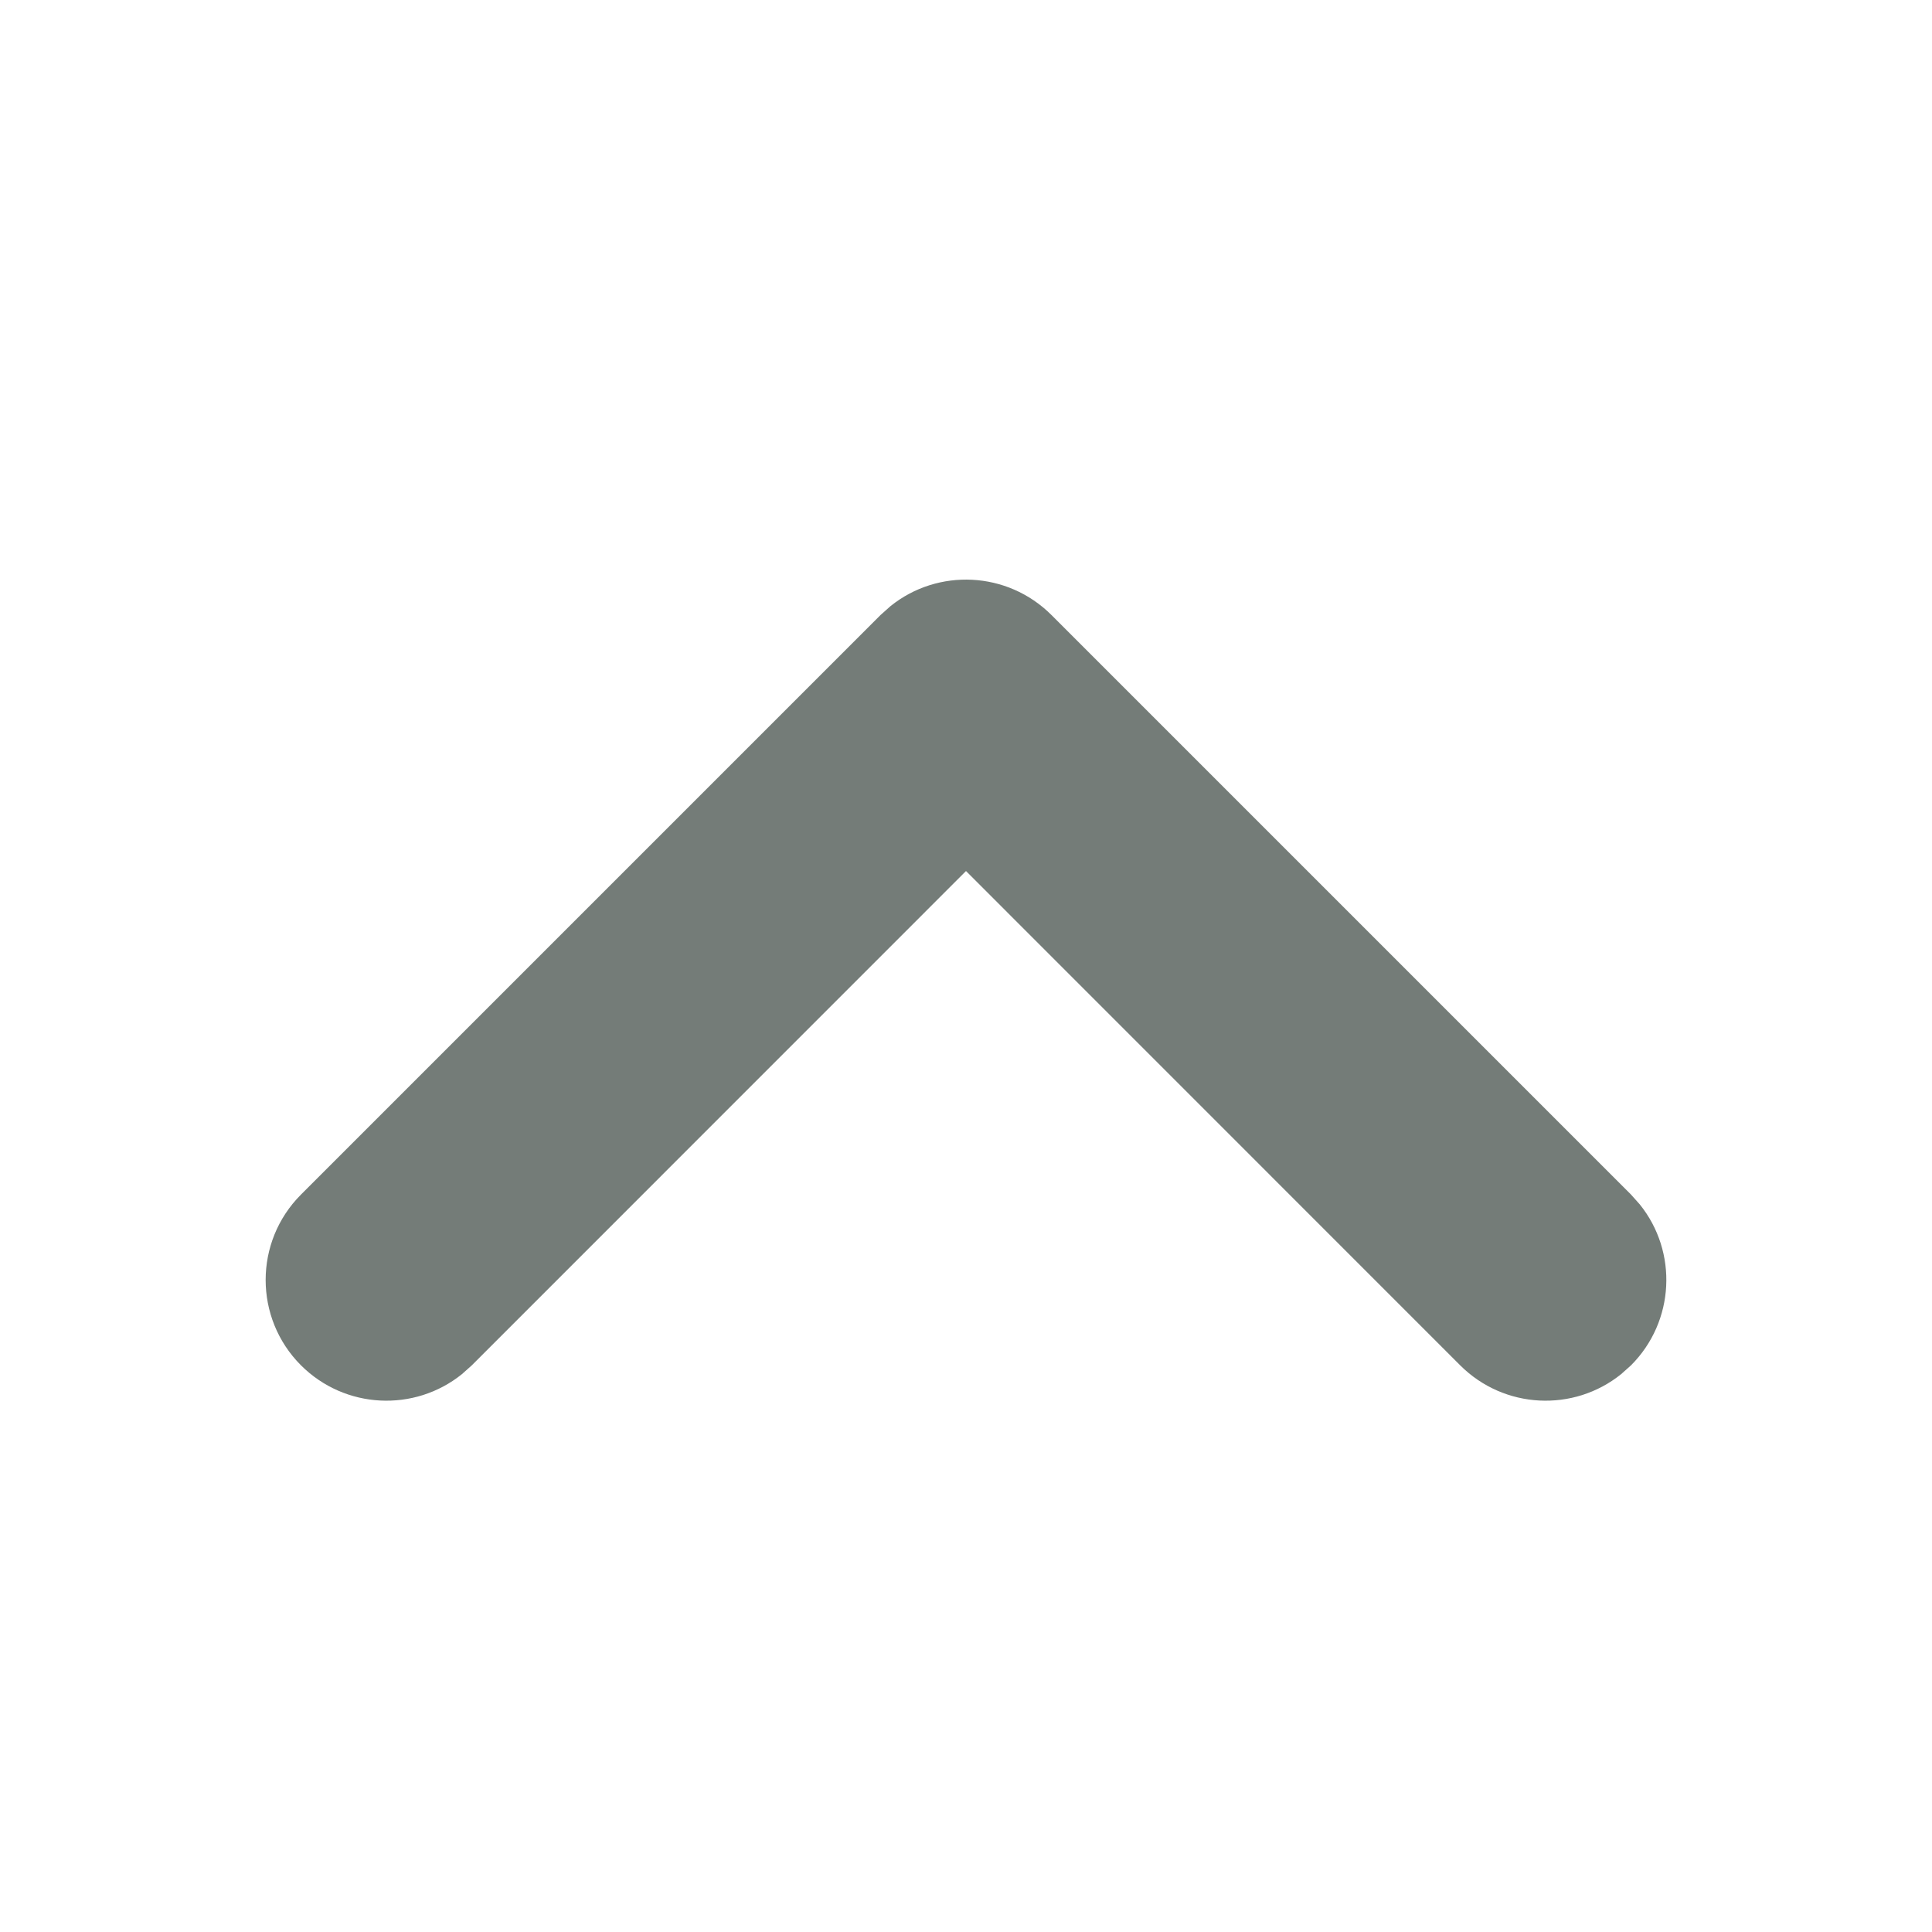
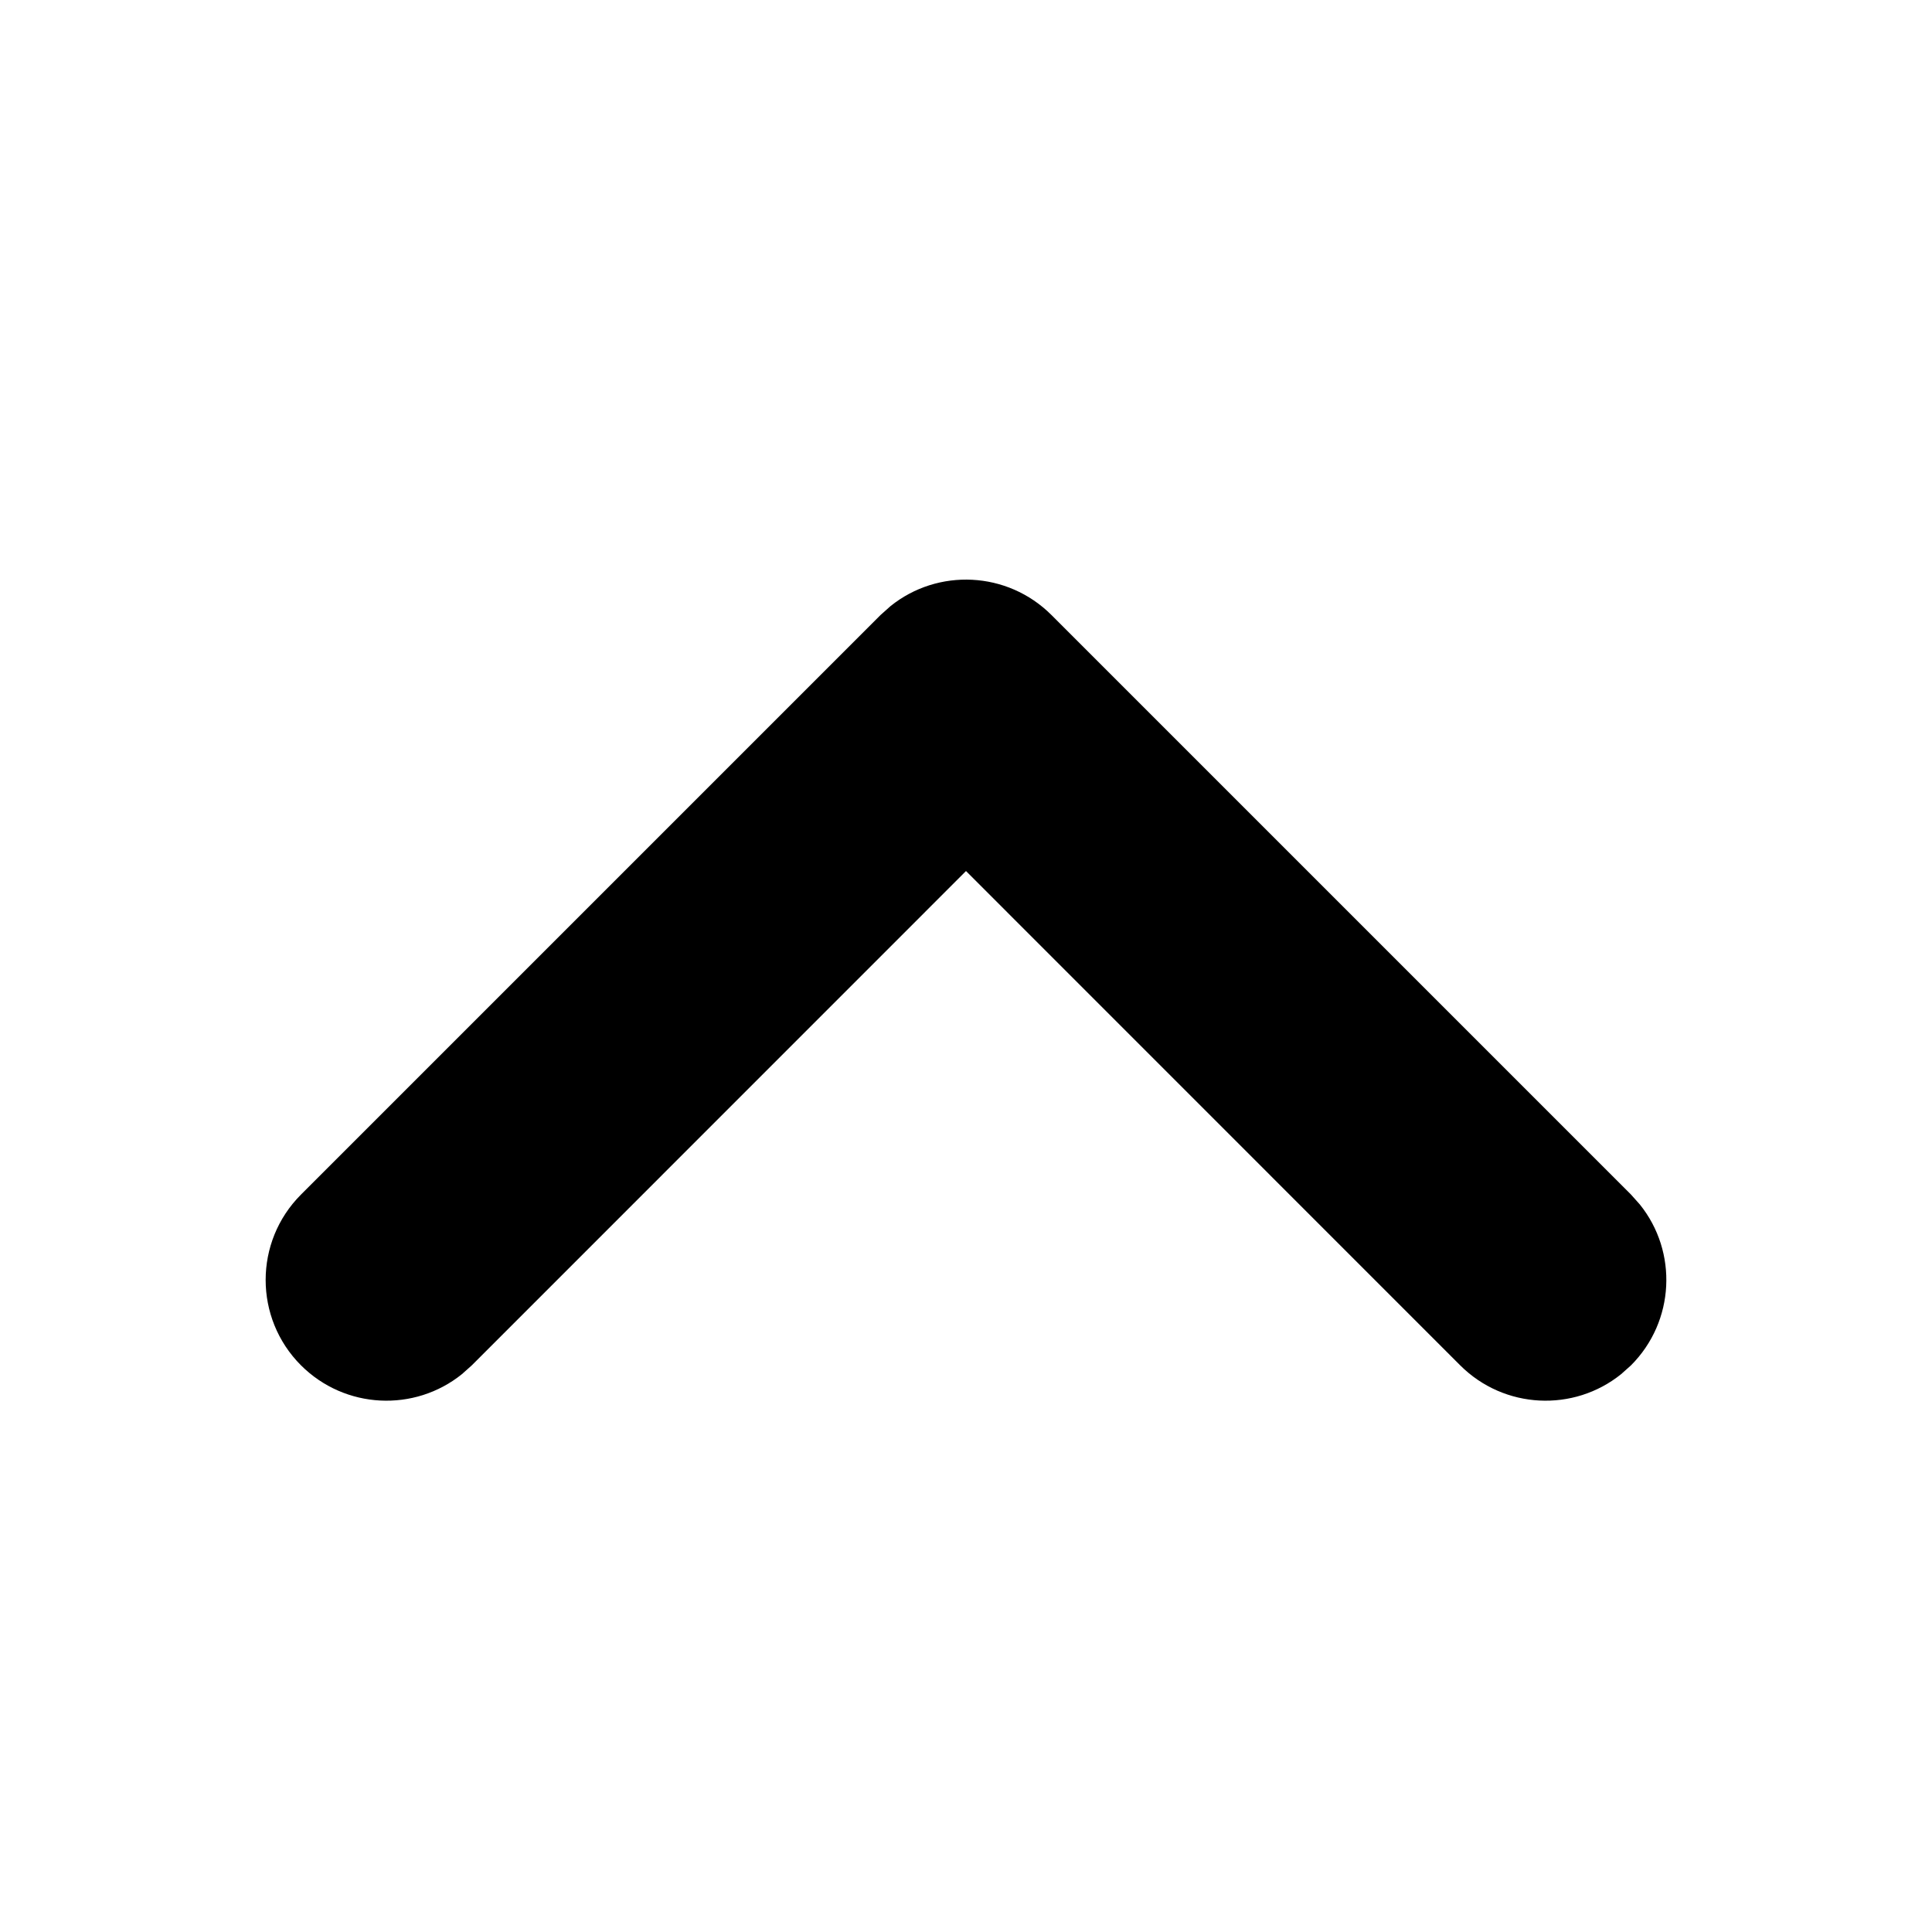
<svg xmlns="http://www.w3.org/2000/svg" width="20px" height="20px" viewBox="0 0 20 20" version="1.1">
  <g id="Cover" stroke="none" stroke-width="1" fill="none" fill-rule="evenodd">
-     <g id="Icons-and-illustrations" transform="translate(-228, -238)" fill="#747C78">
+     <g id="Icons-and-illustrations" transform="translate(-228, -238)" fill="currentColor">
      <g id="Chevron-up" transform="translate(228, 238)">
        <path d="M3.116,14.134 C3.572,14.589 4.292,14.62 4.782,14.225 L4.884,14.134 L10,9.017 L15.116,14.134 C15.572,14.589 16.292,14.62 16.782,14.225 L16.884,14.134 C17.339,13.678 17.37,12.958 16.975,12.468 L16.884,12.366 L10.884,6.366 C10.428,5.911 9.708,5.88 9.218,6.275 L9.116,6.366 L3.116,12.366 C2.628,12.854 2.628,13.646 3.116,14.134 Z" id="🍎-Culoare" />
      </g>
    </g>
  </g>
</svg>
